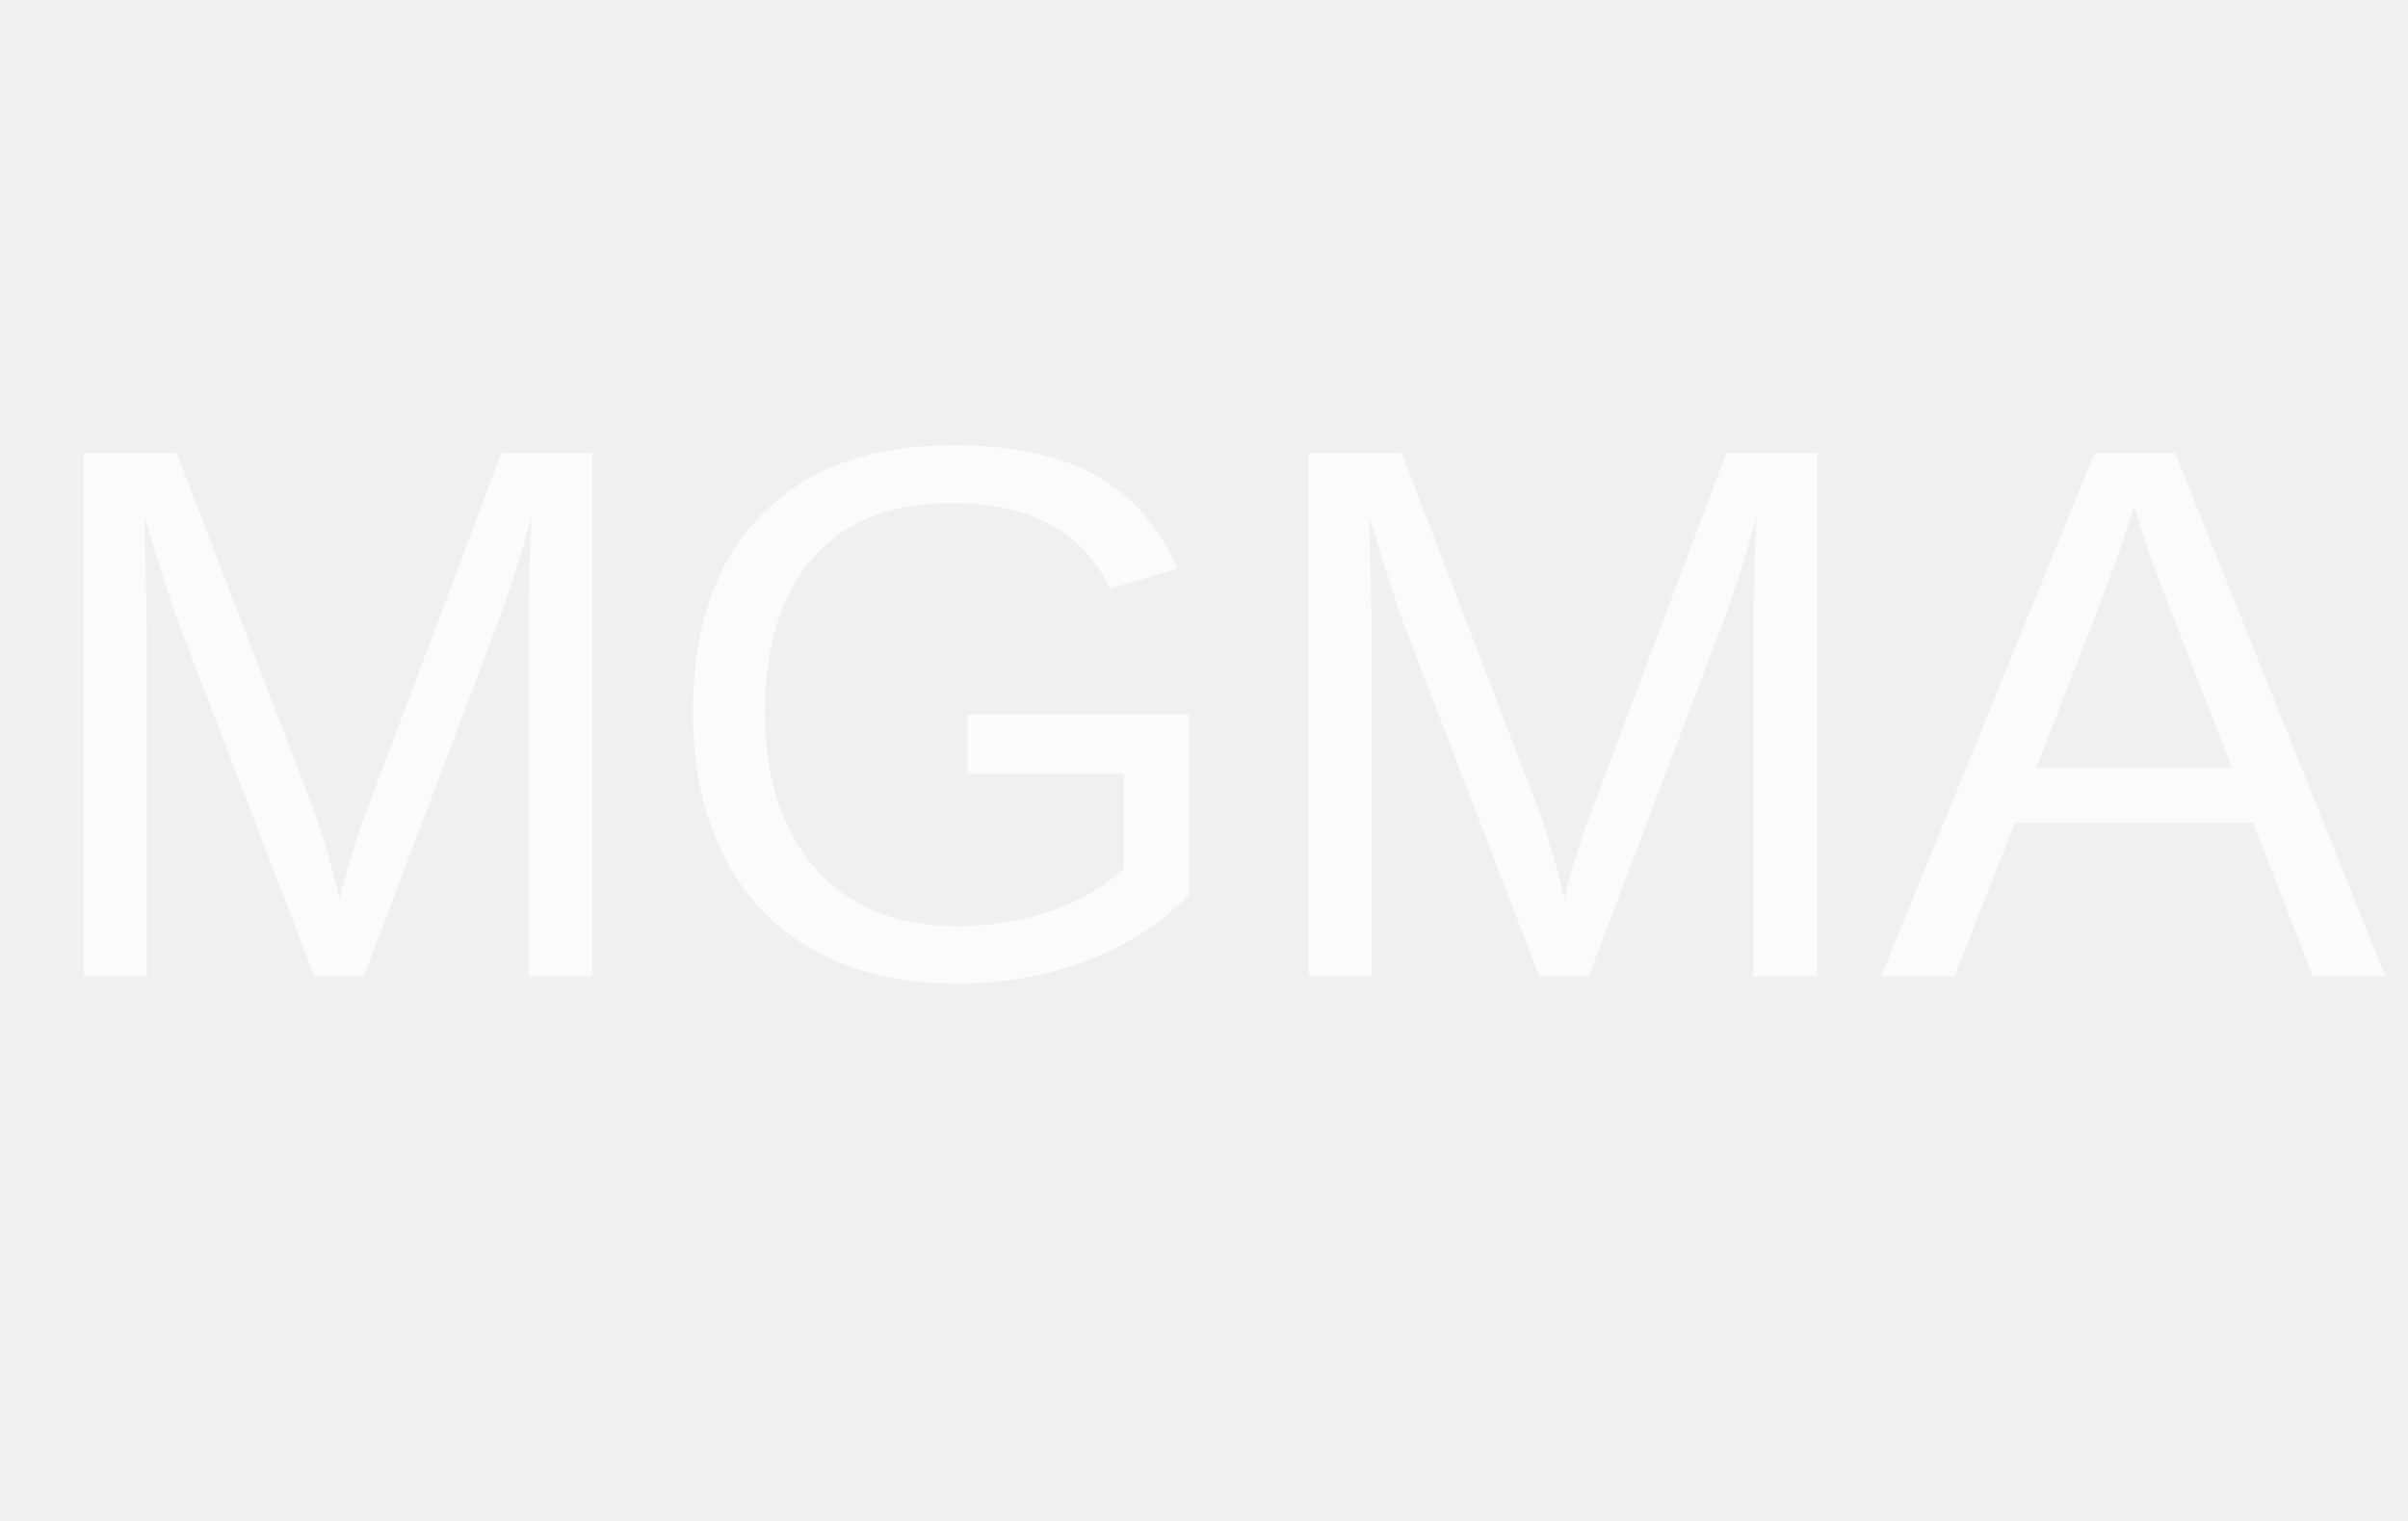
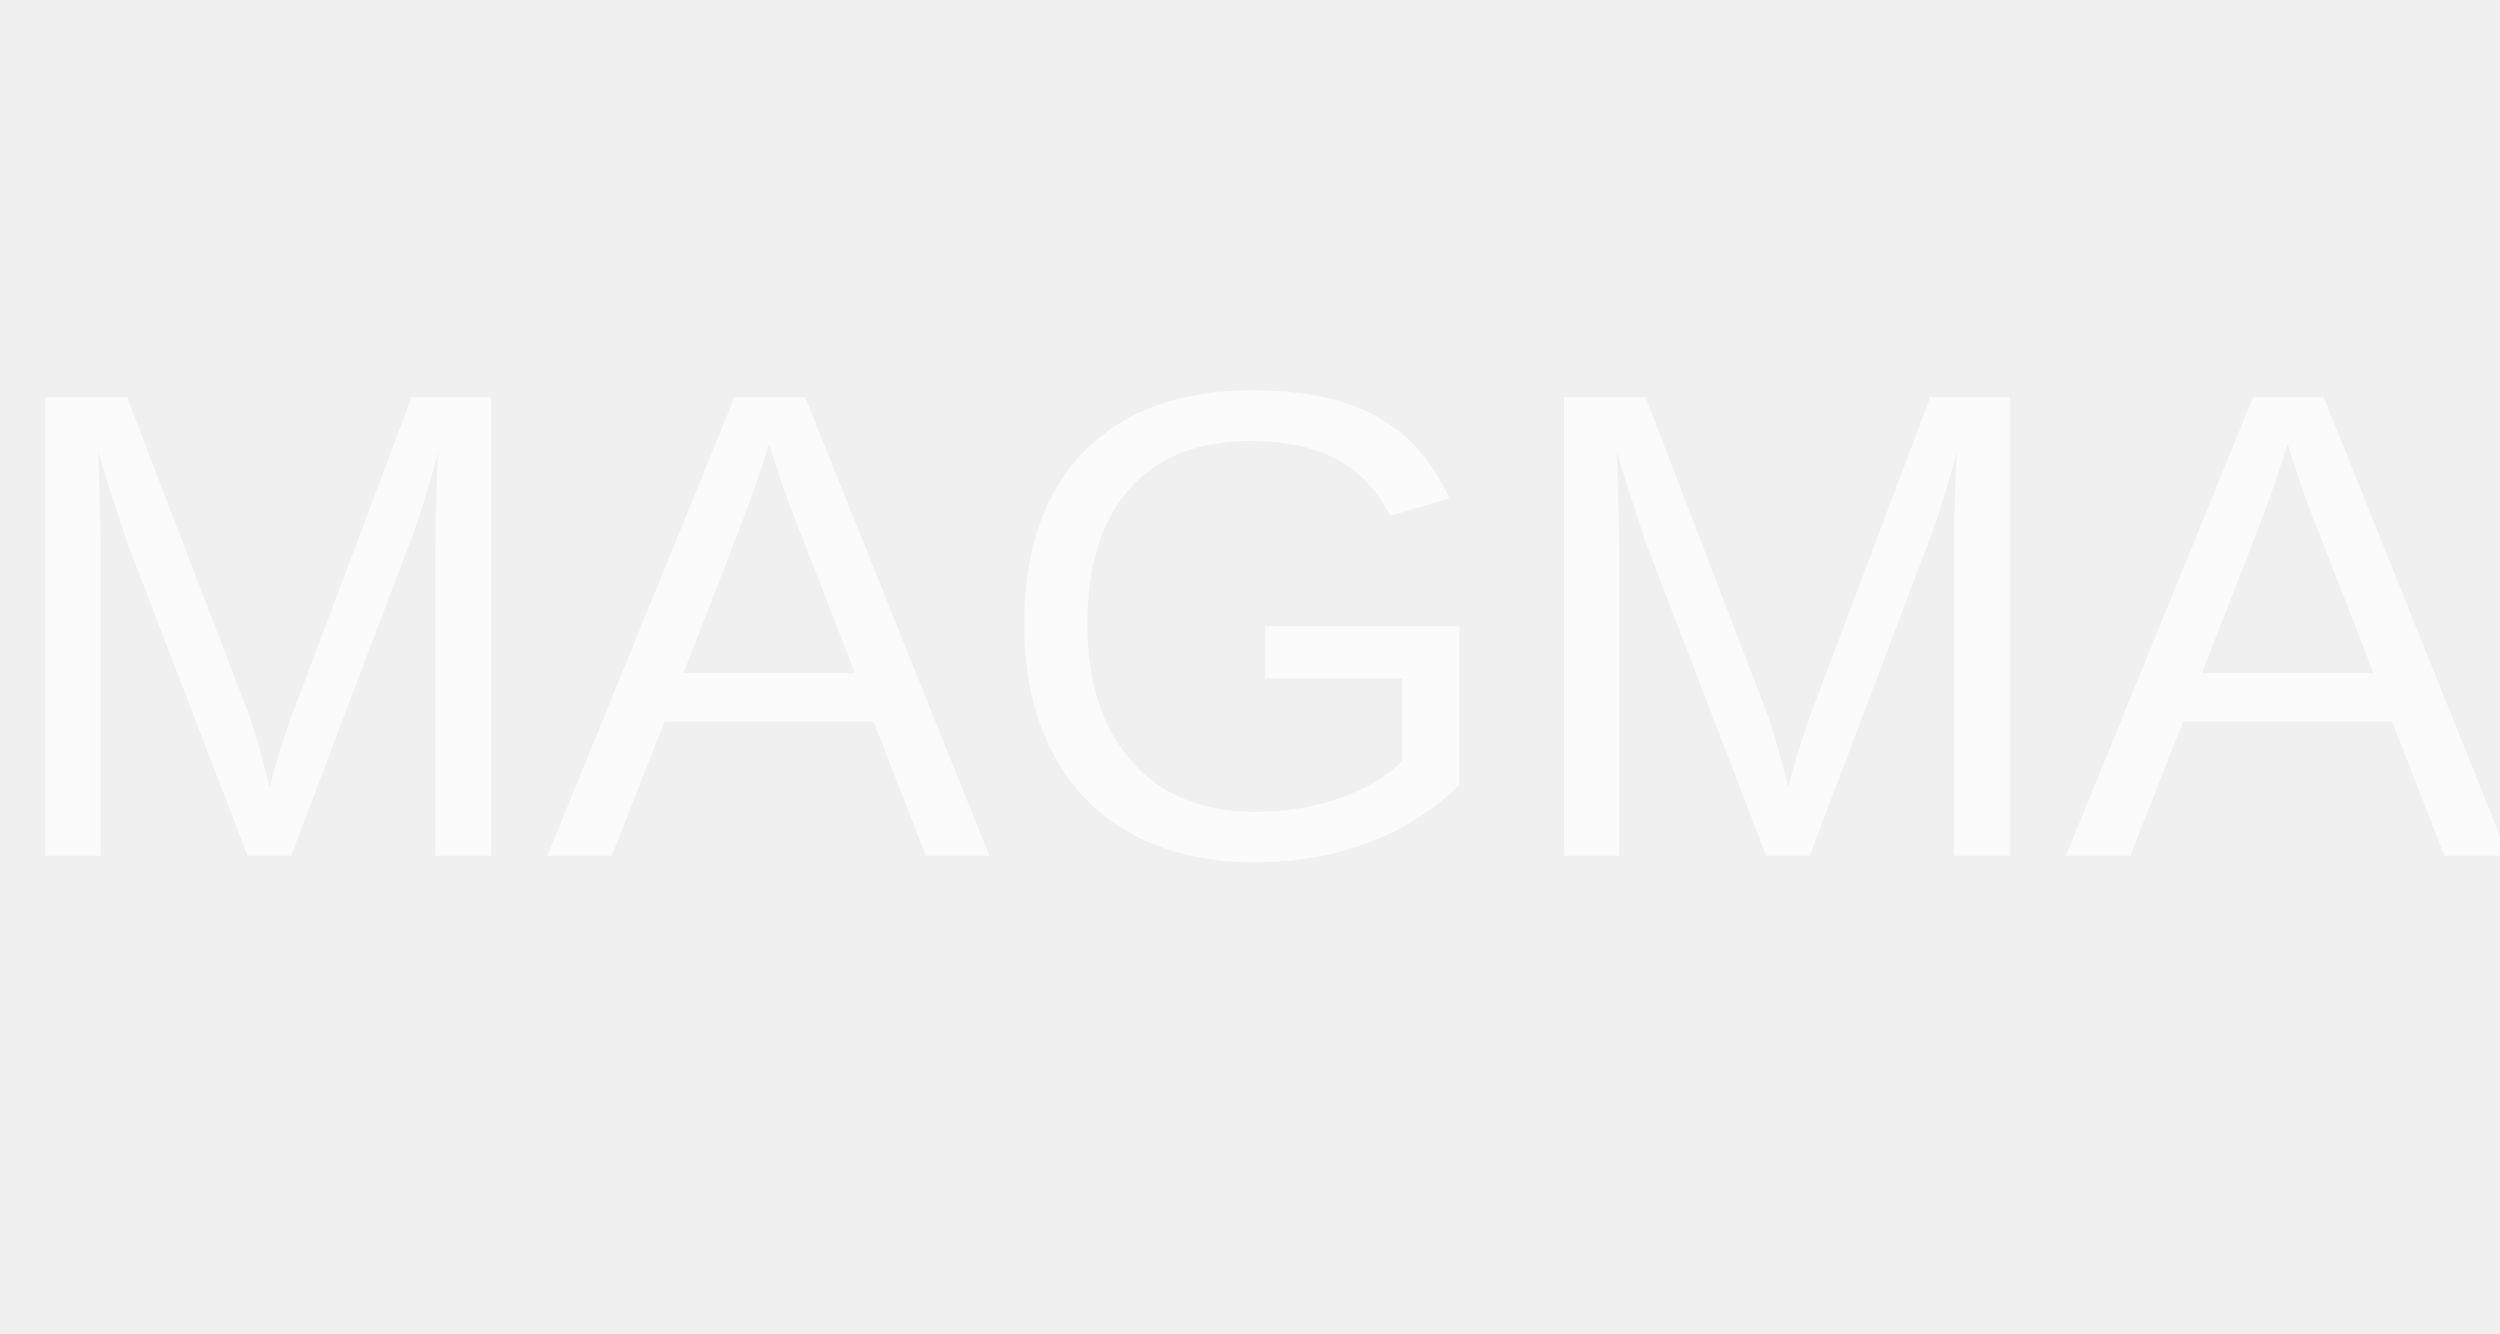
- <svg xmlns="http://www.w3.org/2000/svg" width="380" height="240">
-   <text x="50%" y="50%" font-family="Arial, sans-serif" font-size="120" fill="#ffffff" fill-opacity="0.7" text-anchor="middle" dominant-baseline="middle">MGMA</text>
+ <svg xmlns="http://www.w3.org/2000/svg" width="450" height="240">
+   <text x="50%" y="50%" font-family="Arial, sans-serif" font-size="120" fill="#ffffff" fill-opacity="0.7" text-anchor="middle" dominant-baseline="middle">MAGMA</text>
</svg>
